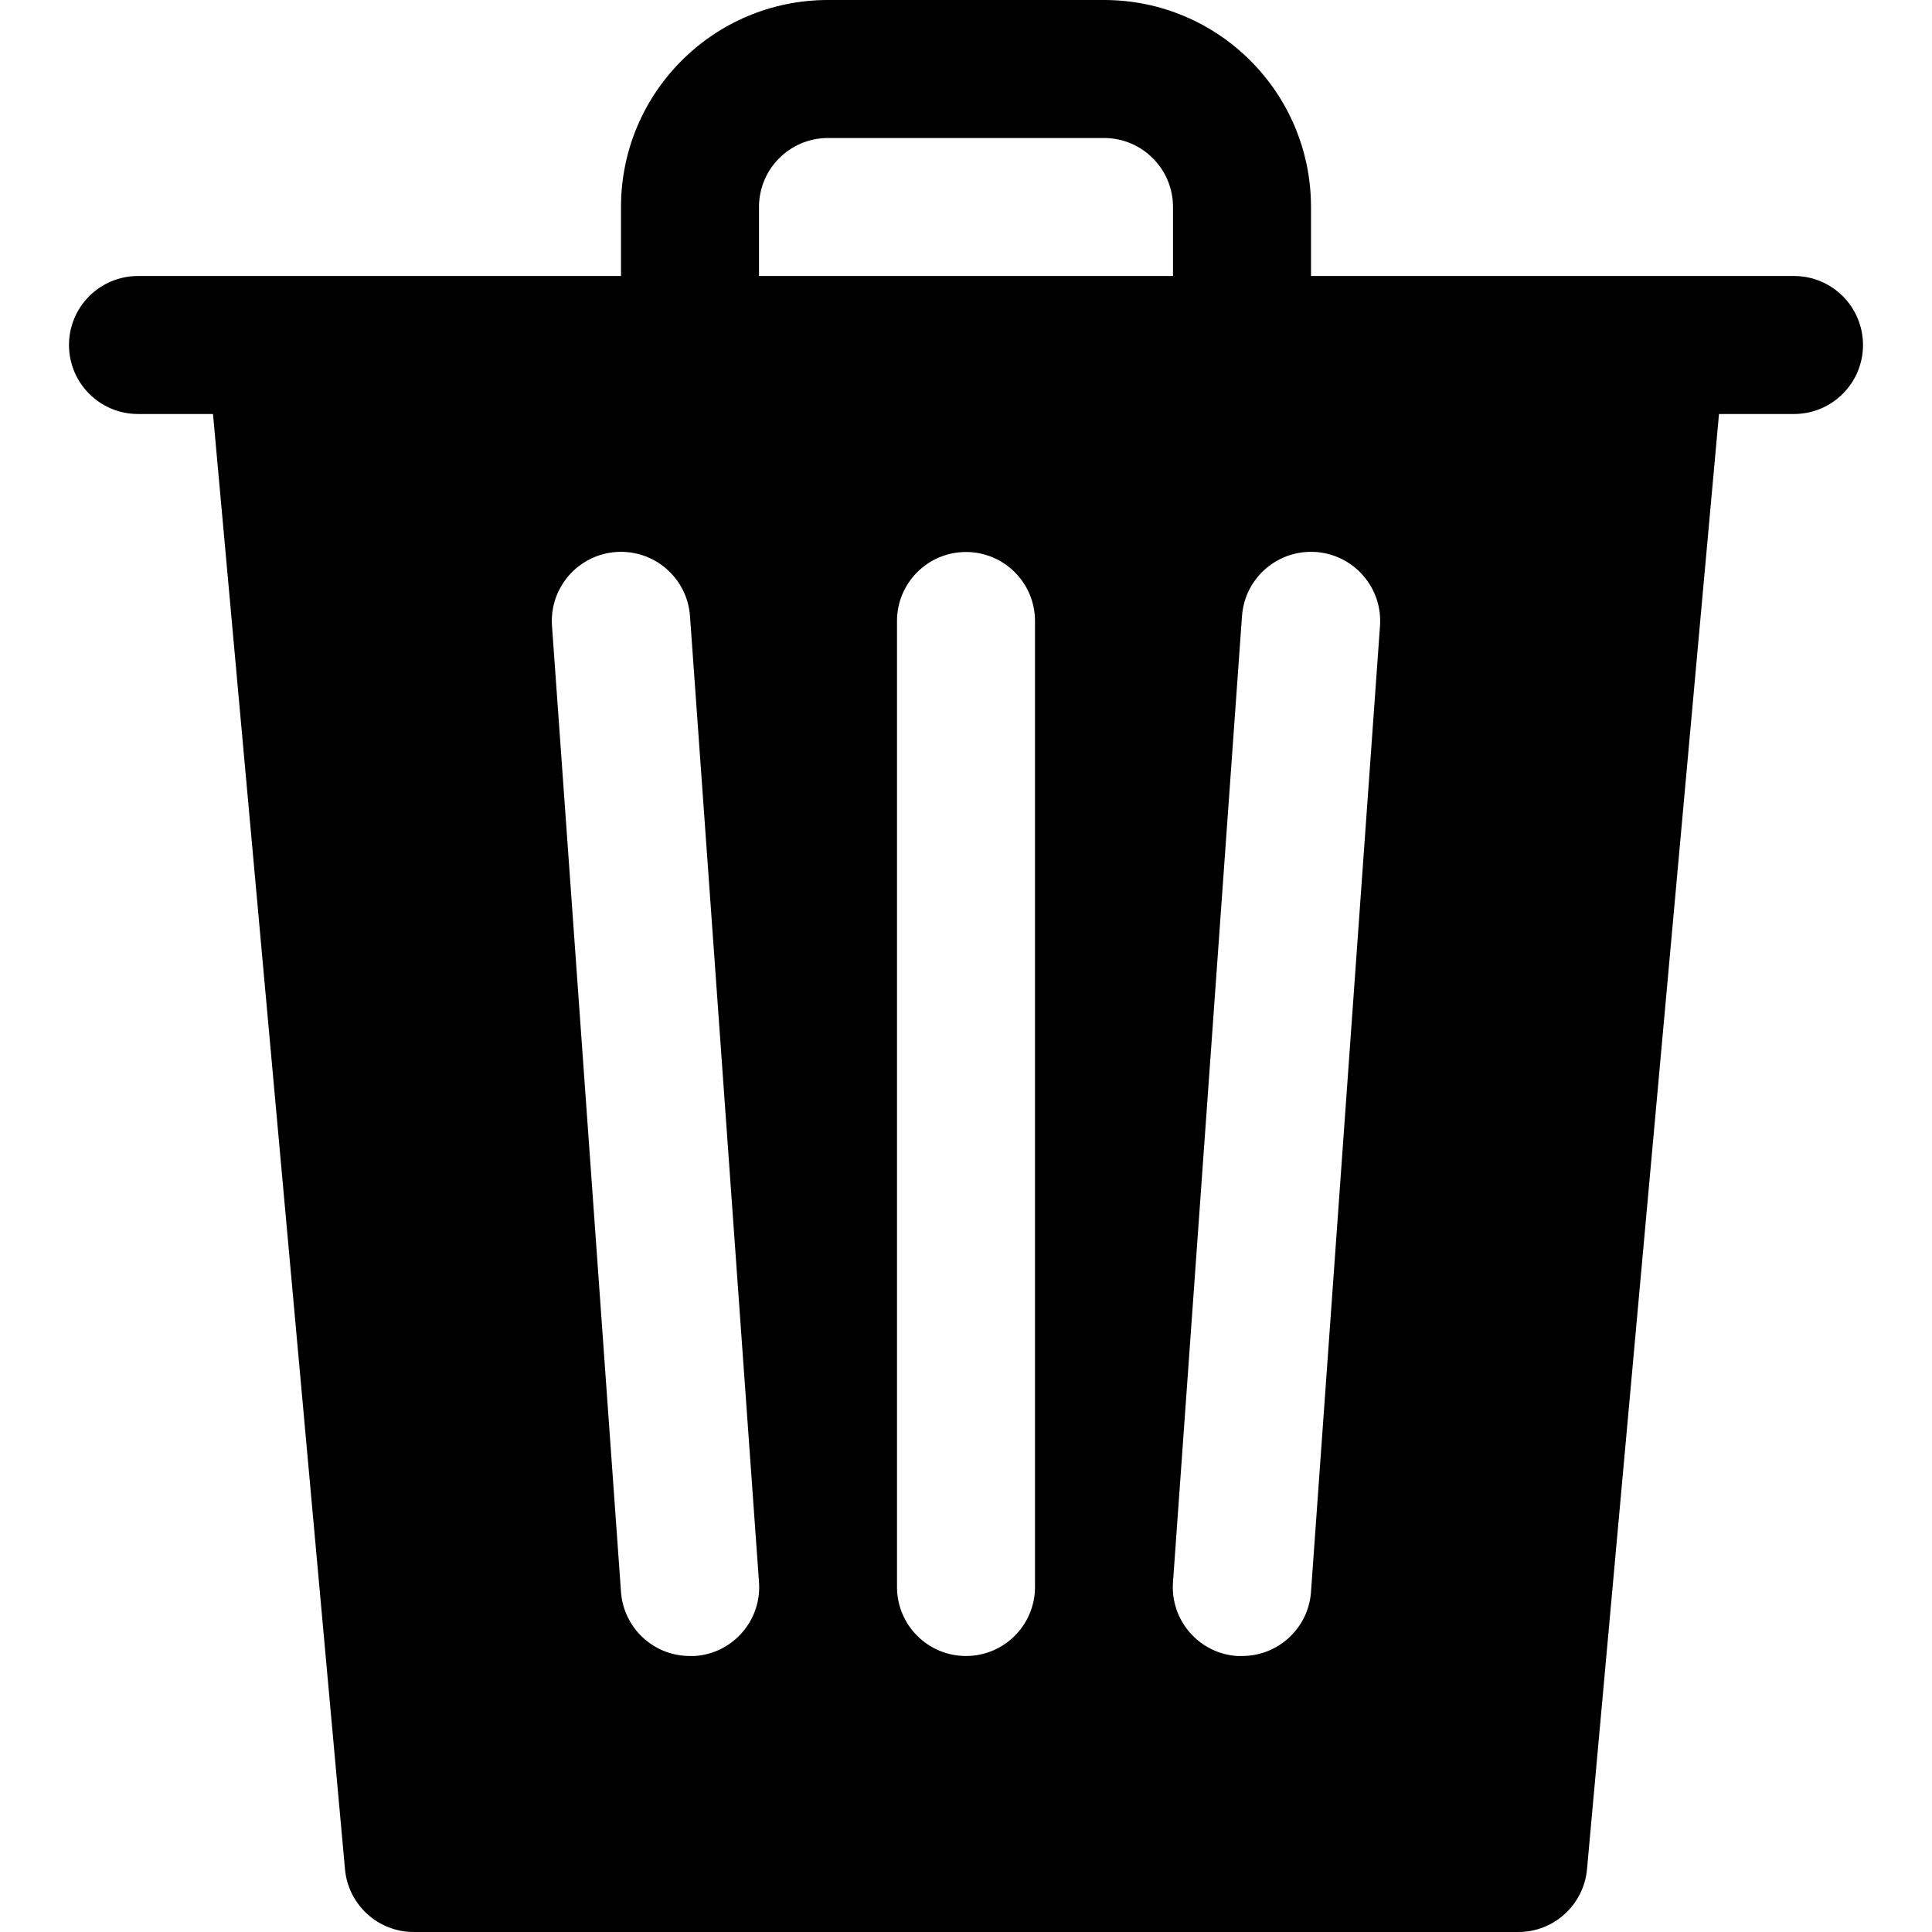
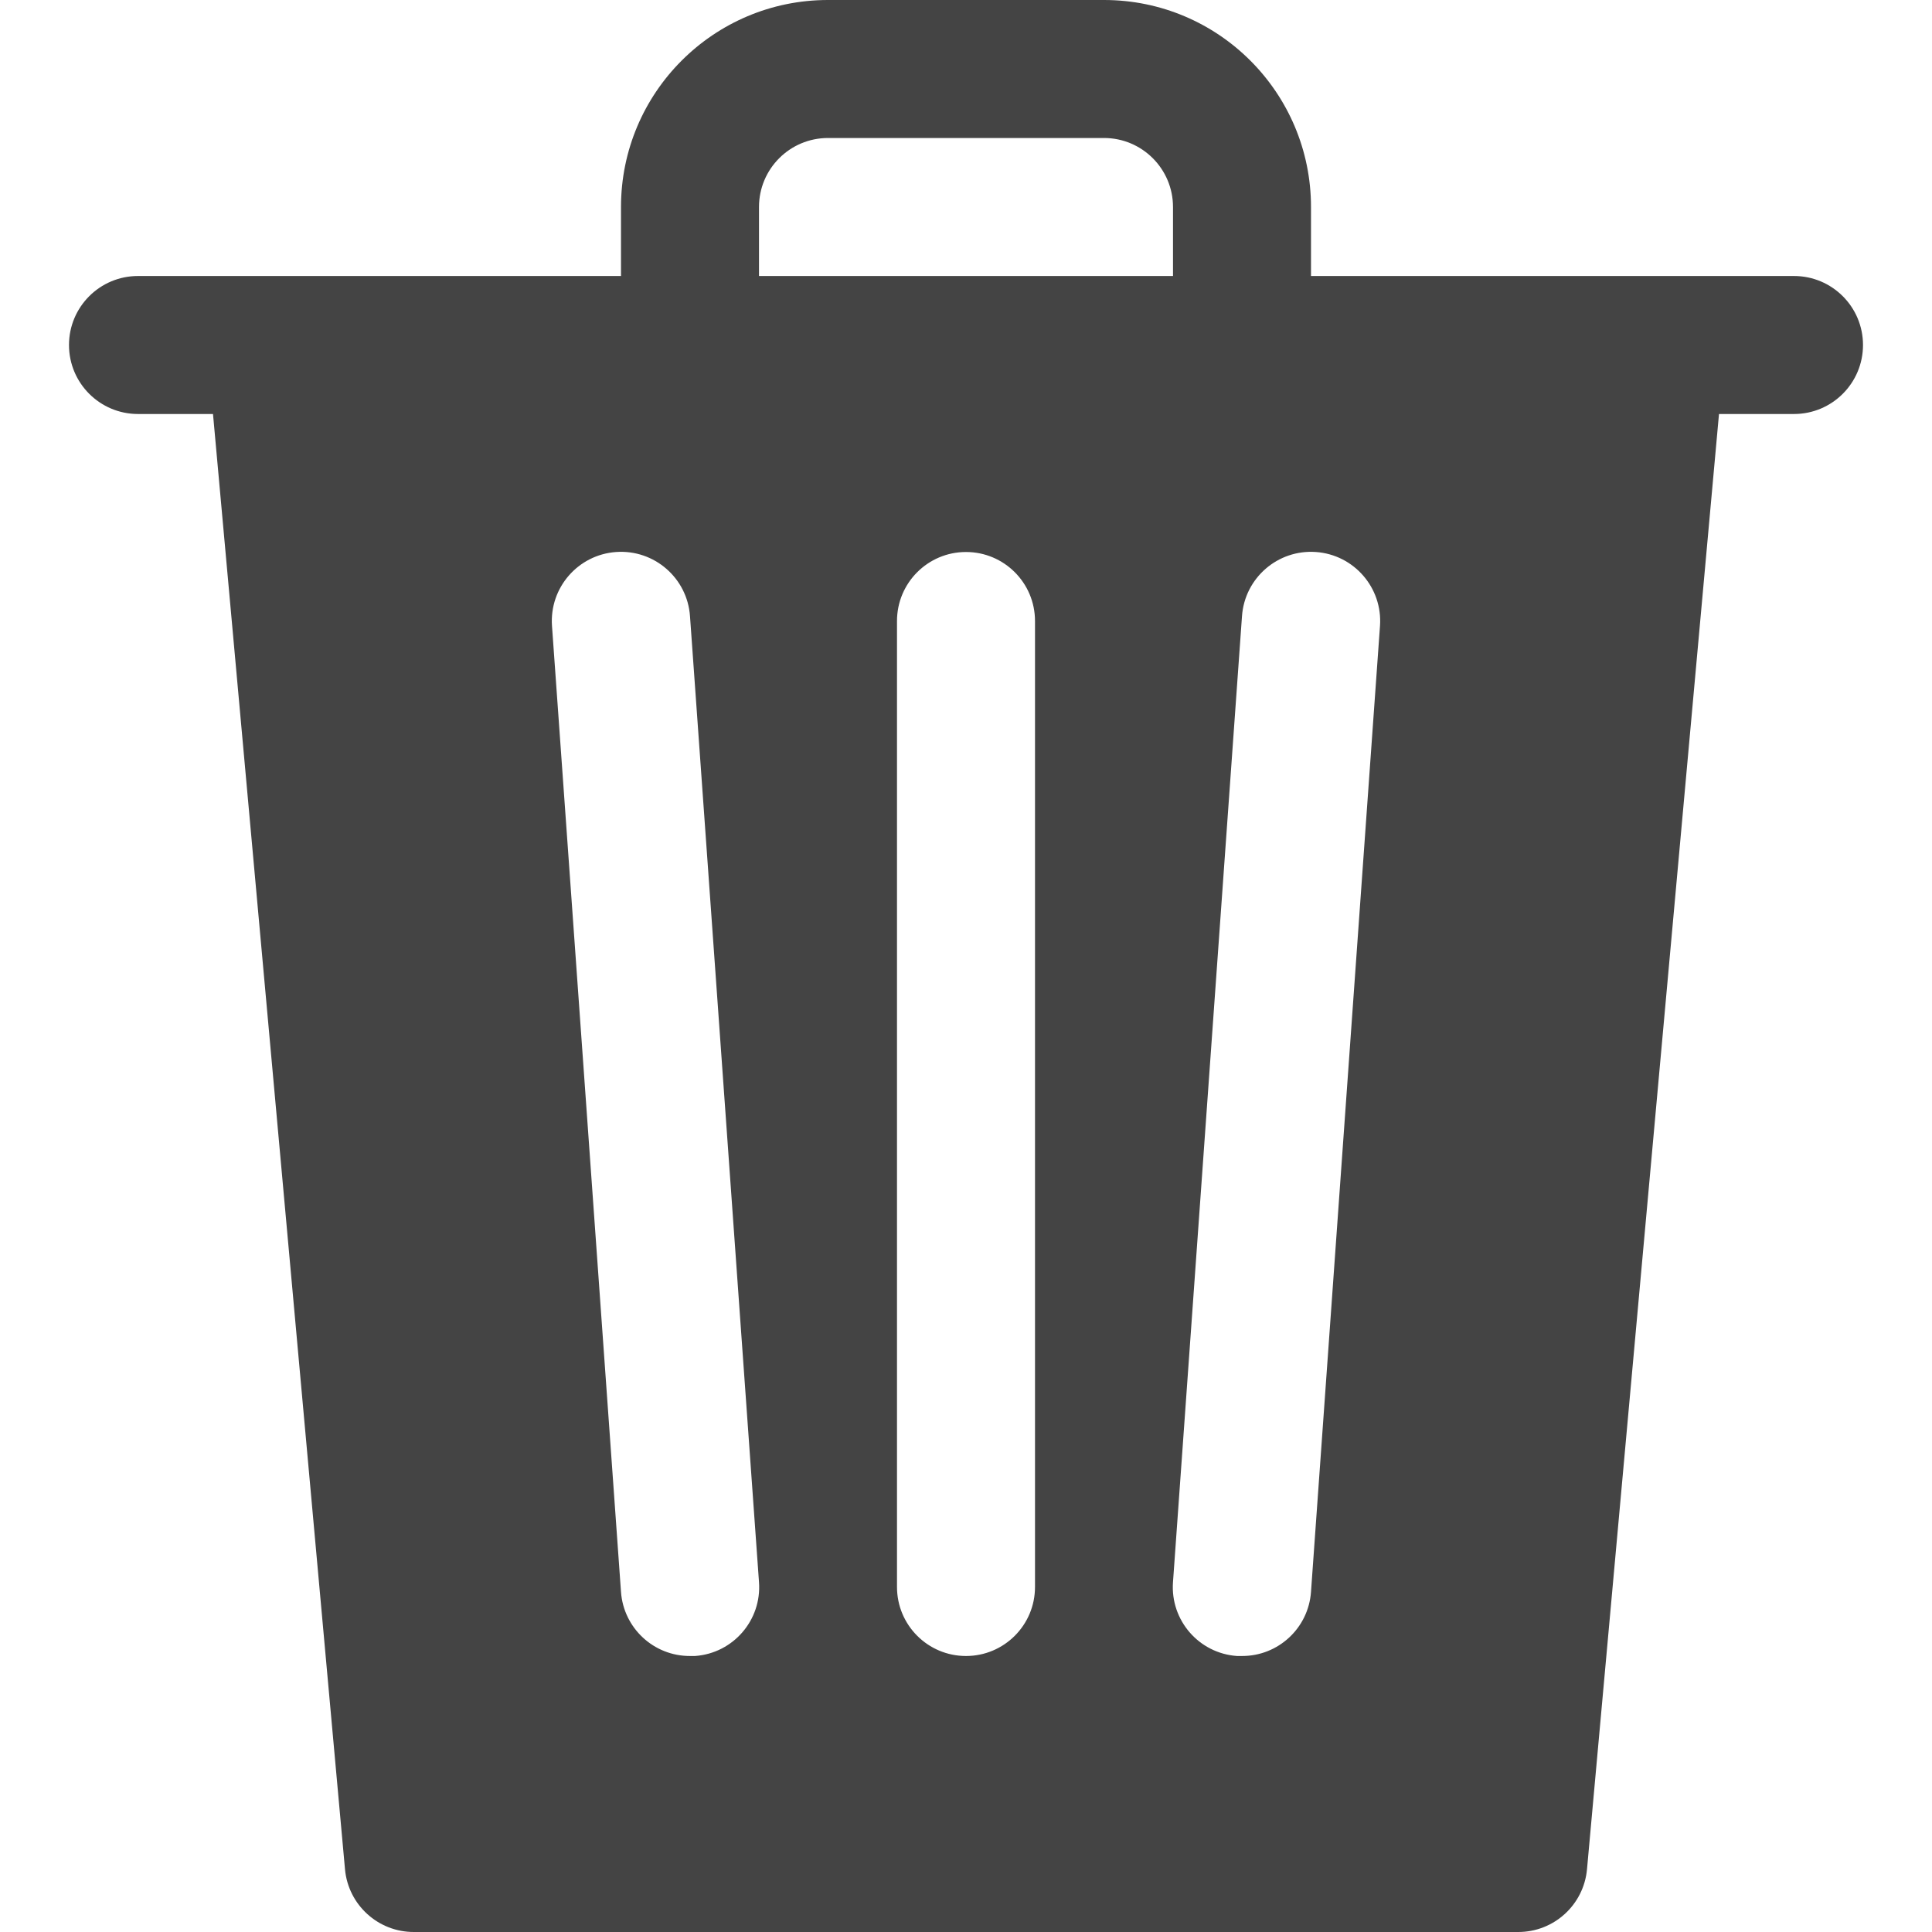
<svg xmlns="http://www.w3.org/2000/svg" version="1.1" id="Capa_1" x="0px" y="0px" viewBox="0 0 477.867 477.867" style="enable-background:new 0 0 477.867 477.867;" xml:space="preserve">
-   <g>
-     <g>
-       <path d="M443.733,68.267H324.267V51.2c0-28.277-22.923-51.2-51.2-51.2H204.8c-28.277,0-51.2,22.923-51.2,51.2v17.067H34.133    c-9.426,0-17.067,7.641-17.067,17.067S24.708,102.4,34.133,102.4h18.551l32.649,359.953c0.805,8.814,8.216,15.55,17.067,15.514    h273.067c8.851,0.037,16.261-6.699,17.067-15.514L425.182,102.4h18.552c9.426,0,17.067-7.641,17.067-17.067    S453.159,68.267,443.733,68.267z M187.733,51.2c0-9.426,7.641-17.067,17.067-17.067h68.267c9.426,0,17.067,7.641,17.067,17.067    v17.067h-102.4V51.2z M171.964,409.594c-0.029,0.002-0.057,0.004-0.086,0.006h-1.212c-8.972,0.023-16.43-6.906-17.067-15.855    l-17.067-238.933c-0.669-9.426,6.429-17.609,15.855-18.278c9.426-0.669,17.609,6.429,18.278,15.855l17.067,238.933    C188.425,400.722,181.365,408.903,171.964,409.594z M256,392.533c0,9.426-7.641,17.067-17.067,17.067s-17.067-7.641-17.067-17.067    V153.6c0-9.426,7.641-17.067,17.067-17.067S256,144.174,256,153.6V392.533z M341.333,154.812l-17.067,238.933    c-0.637,8.949-8.095,15.878-17.067,15.855h-1.229c-9.403-0.653-16.496-8.805-15.843-18.208c0.002-0.023,0.003-0.047,0.005-0.07    L307.2,152.388c0.669-9.426,8.853-16.524,18.278-15.855C334.904,137.203,342.003,145.386,341.333,154.812z" />
-     </g>
-   </g>
-   <g>
- </g>
-   <g>
- </g>
-   <g>
- </g>
-   <g>
- </g>
-   <g>
- </g>
-   <g>
- </g>
-   <g>
- </g>
-   <g>
- </g>
-   <g>
- </g>
-   <g>
- </g>
-   <g>
- </g>
-   <g>
- </g>
-   <g>
- </g>
-   <g>
- </g>
-   <g>
- </g>
+   <path style="fill:#444;" d="M443.733,68.267H324.267V51.2c0-28.277-22.923-51.2-51.2-51.2H204.8c-28.277,0-51.2,22.923-51.2,51.2v17.067H34.133    c-9.426,0-17.067,7.641-17.067,17.067S24.708,102.4,34.133,102.4h18.551l32.649,359.953c0.805,8.814,8.216,15.55,17.067,15.514    h273.067c8.851,0.037,16.261-6.699,17.067-15.514L425.182,102.4h18.552c9.426,0,17.067-7.641,17.067-17.067    S453.159,68.267,443.733,68.267z M187.733,51.2c0-9.426,7.641-17.067,17.067-17.067h68.267c9.426,0,17.067,7.641,17.067,17.067    v17.067h-102.4V51.2z M171.964,409.594c-0.029,0.002-0.057,0.004-0.086,0.006h-1.212c-8.972,0.023-16.43-6.906-17.067-15.855    l-17.067-238.933c-0.669-9.426,6.429-17.609,15.855-18.278c9.426-0.669,17.609,6.429,18.278,15.855l17.067,238.933    C188.425,400.722,181.365,408.903,171.964,409.594z M256,392.533c0,9.426-7.641,17.067-17.067,17.067s-17.067-7.641-17.067-17.067    V153.6c0-9.426,7.641-17.067,17.067-17.067S256,144.174,256,153.6V392.533z M341.333,154.812l-17.067,238.933    c-0.637,8.949-8.095,15.878-17.067,15.855h-1.229c-9.403-0.653-16.496-8.805-15.843-18.208c0.002-0.023,0.003-0.047,0.005-0.07    L307.2,152.388c0.669-9.426,8.853-16.524,18.278-15.855C334.904,137.203,342.003,145.386,341.333,154.812z" />
</svg>
